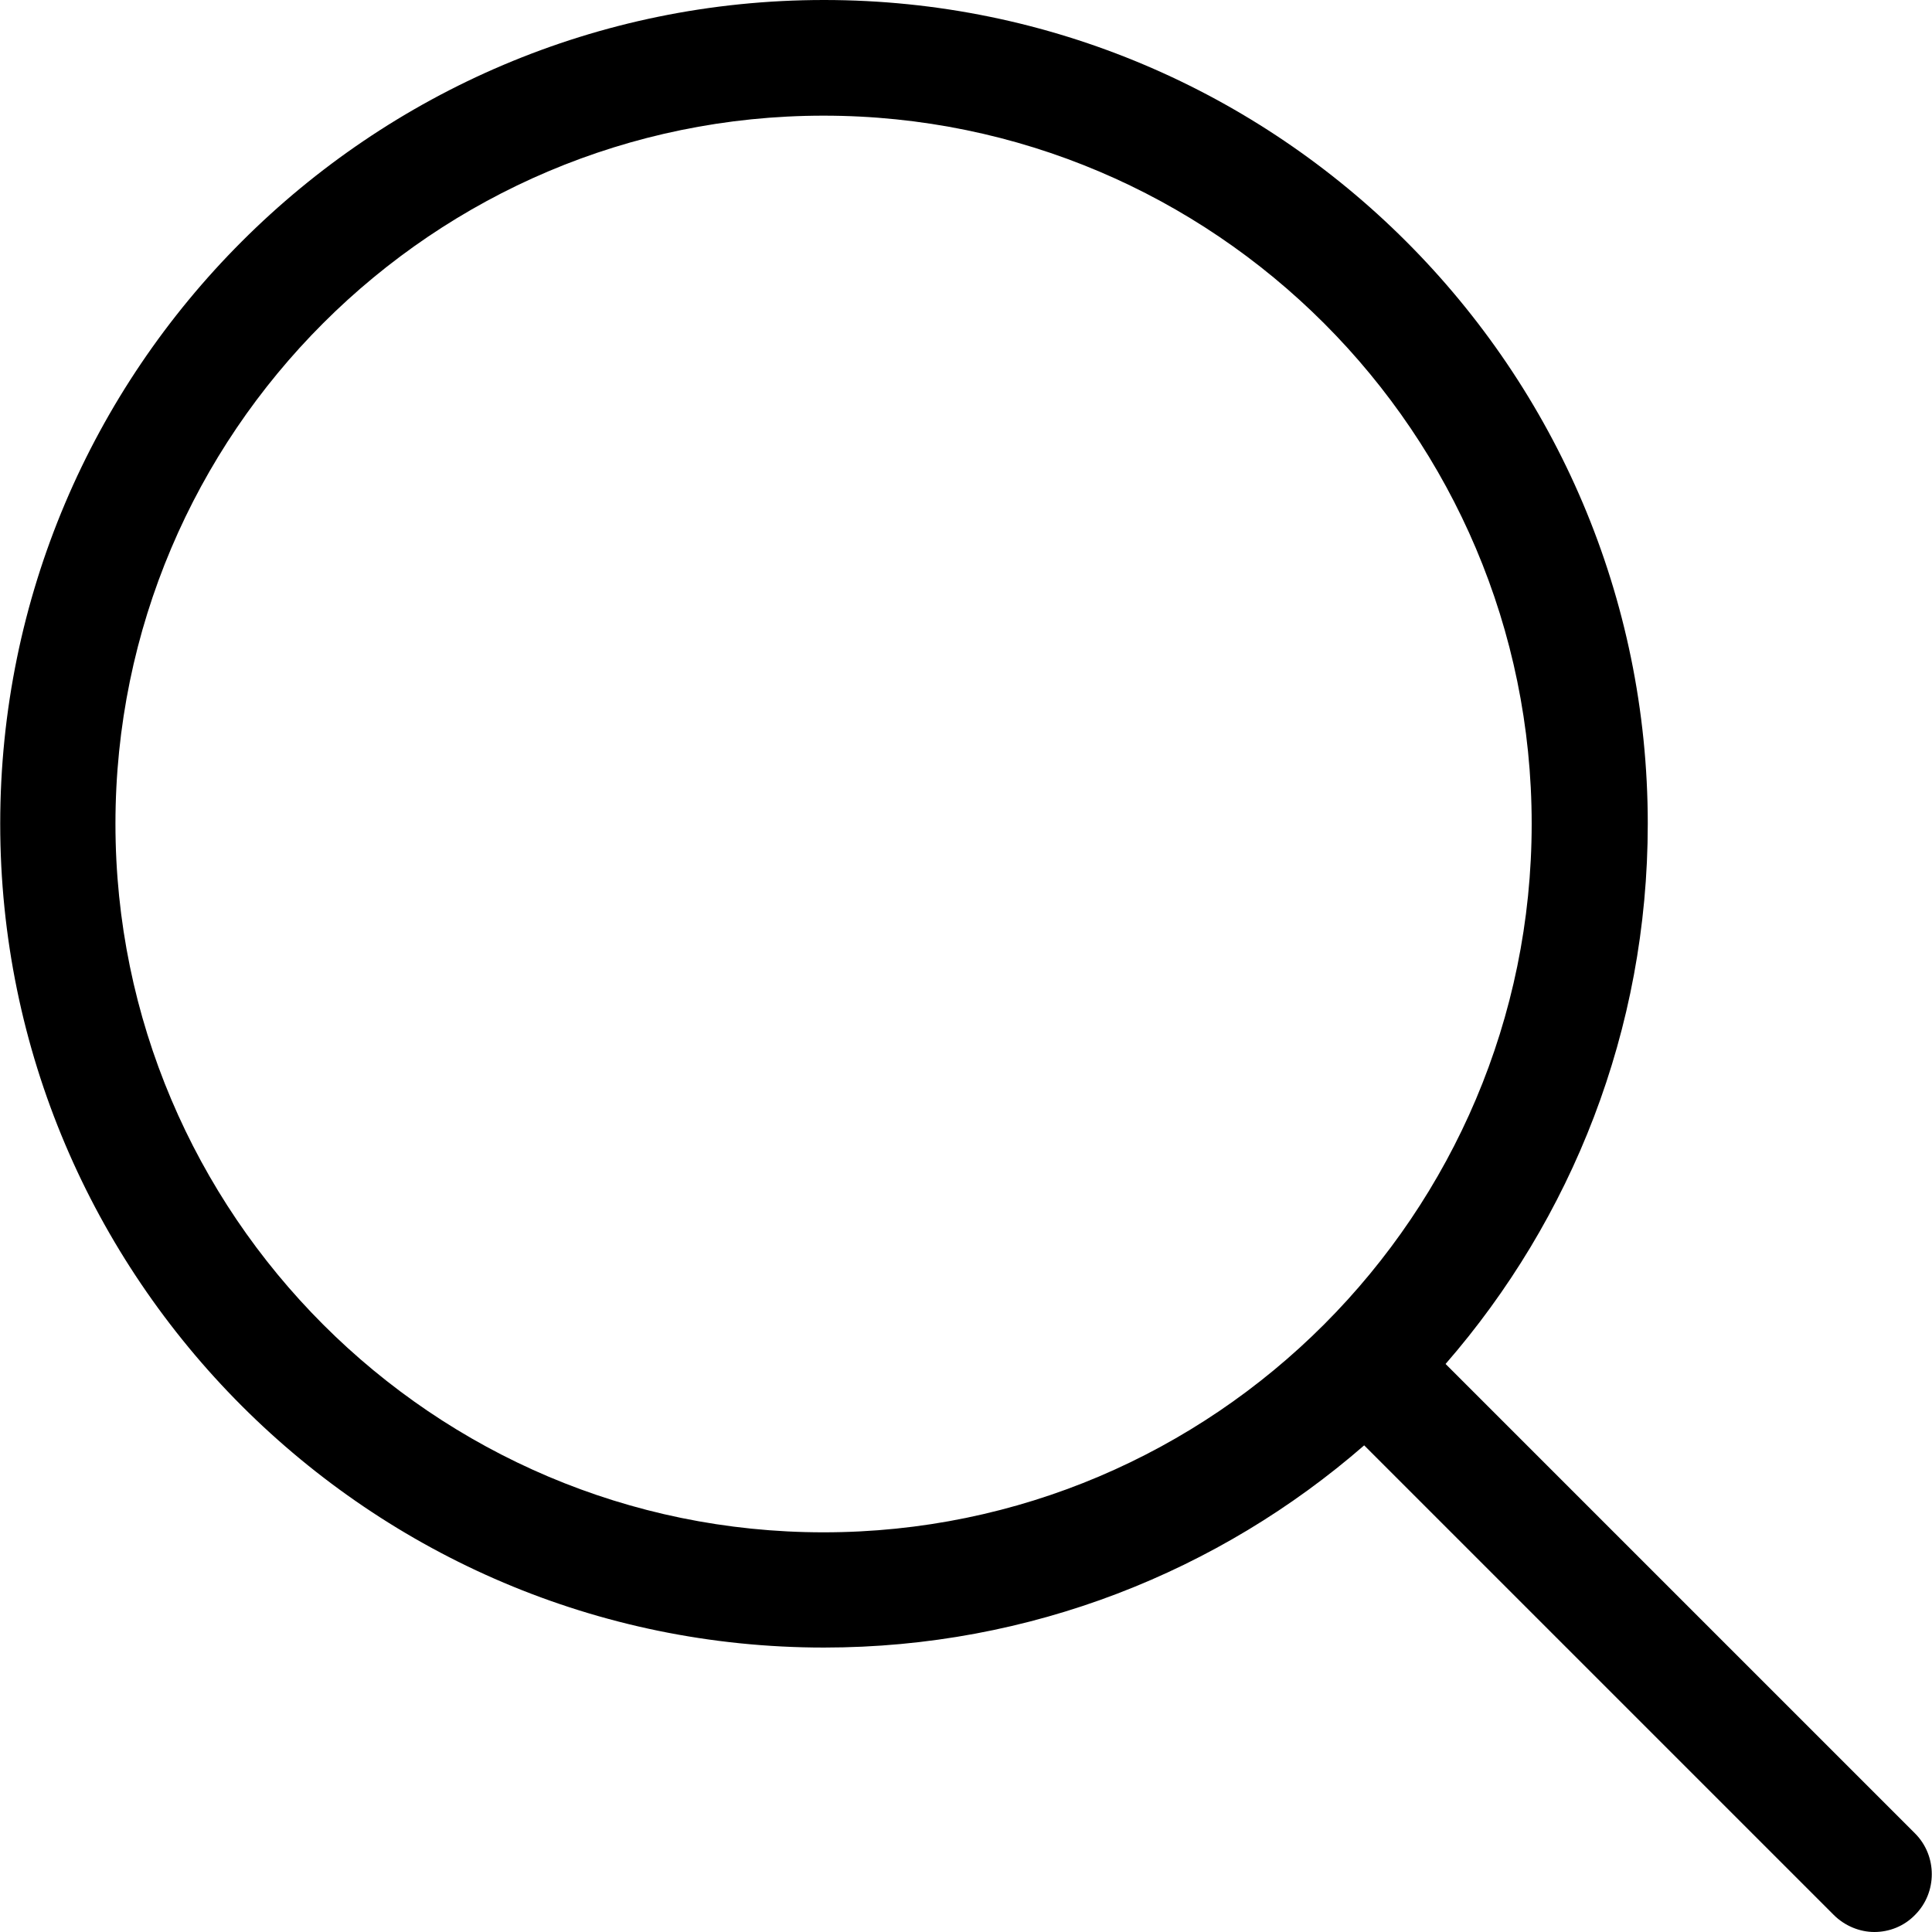
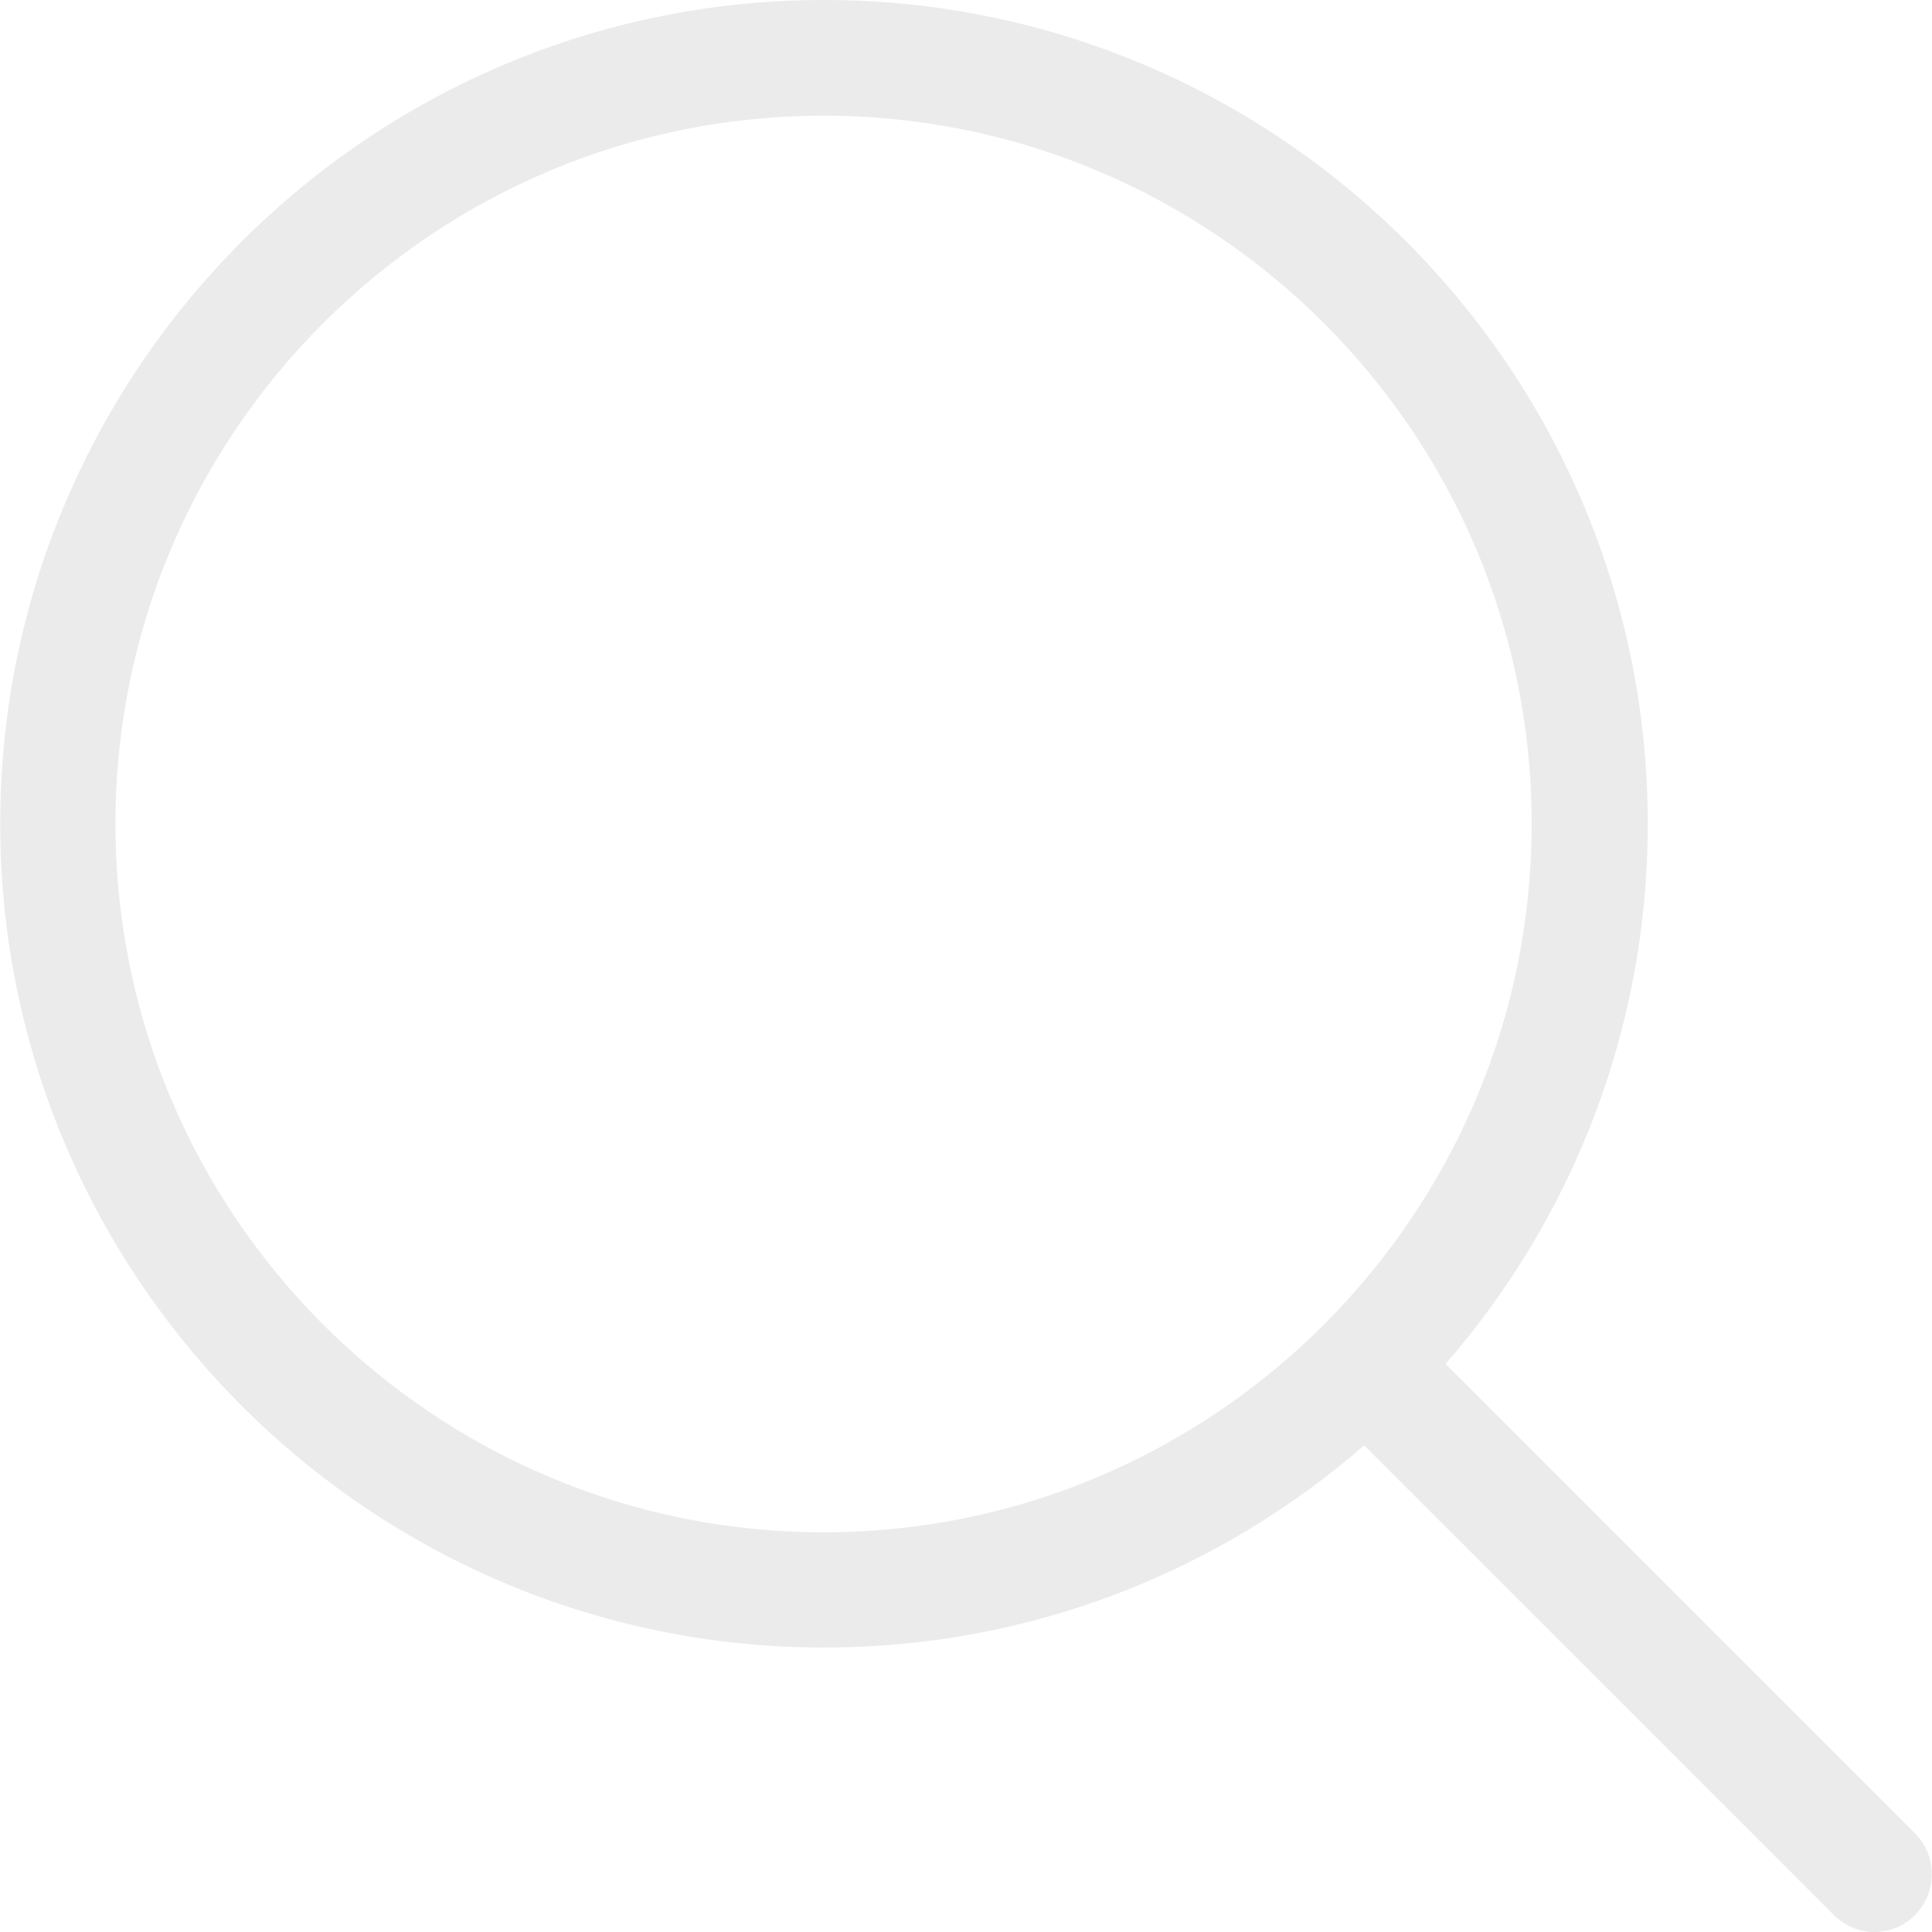
<svg xmlns="http://www.w3.org/2000/svg" version="1.1" id="Capa_1" x="0px" y="0px" viewBox="0 0 451 451" style="enable-background:new 0 0 451 451;" xml:space="preserve">
  <g>
-     <path d="M447.05,428l-109.6-109.6c29.4-33.8,47.2-77.9,47.2-126.1C384.65,86.2,298.35,0,192.35,0C86.25,0,0.05,86.3,0.05,192.3   s86.3,192.3,192.3,192.3c48.2,0,92.3-17.8,126.1-47.2L428.05,447c2.6,2.6,6.1,4,9.5,4s6.9-1.3,9.5-4   C452.25,441.8,452.25,433.2,447.05,428z M26.95,192.3c0-91.2,74.2-165.3,165.3-165.3c91.2,0,165.3,74.2,165.3,165.3   s-74.1,165.4-165.3,165.4C101.15,357.7,26.95,283.5,26.95,192.3z" />
+     <path d="M447.05,428l-109.6-109.6c29.4-33.8,47.2-77.9,47.2-126.1C384.65,86.2,298.35,0,192.35,0C86.25,0,0.05,86.3,0.05,192.3   s86.3,192.3,192.3,192.3c48.2,0,92.3-17.8,126.1-47.2L428.05,447c2.6,2.6,6.1,4,9.5,4s6.9-1.3,9.5-4   C452.25,441.8,452.25,433.2,447.05,428z M26.95,192.3c0-91.2,74.2-165.3,165.3-165.3c91.2,0,165.3,74.2,165.3,165.3   s-74.1,165.4-165.3,165.4C101.15,357.7,26.95,283.5,26.95,192.3z" fill="#ebebeb" />
  </g>
  <g>
</g>
  <g>
</g>
  <g>
</g>
  <g>
</g>
  <g>
</g>
  <g>
</g>
  <g>
</g>
  <g>
</g>
  <g>
</g>
  <g>
</g>
  <g>
</g>
  <g>
</g>
  <g>
</g>
  <g>
</g>
  <g>
</g>
</svg>
